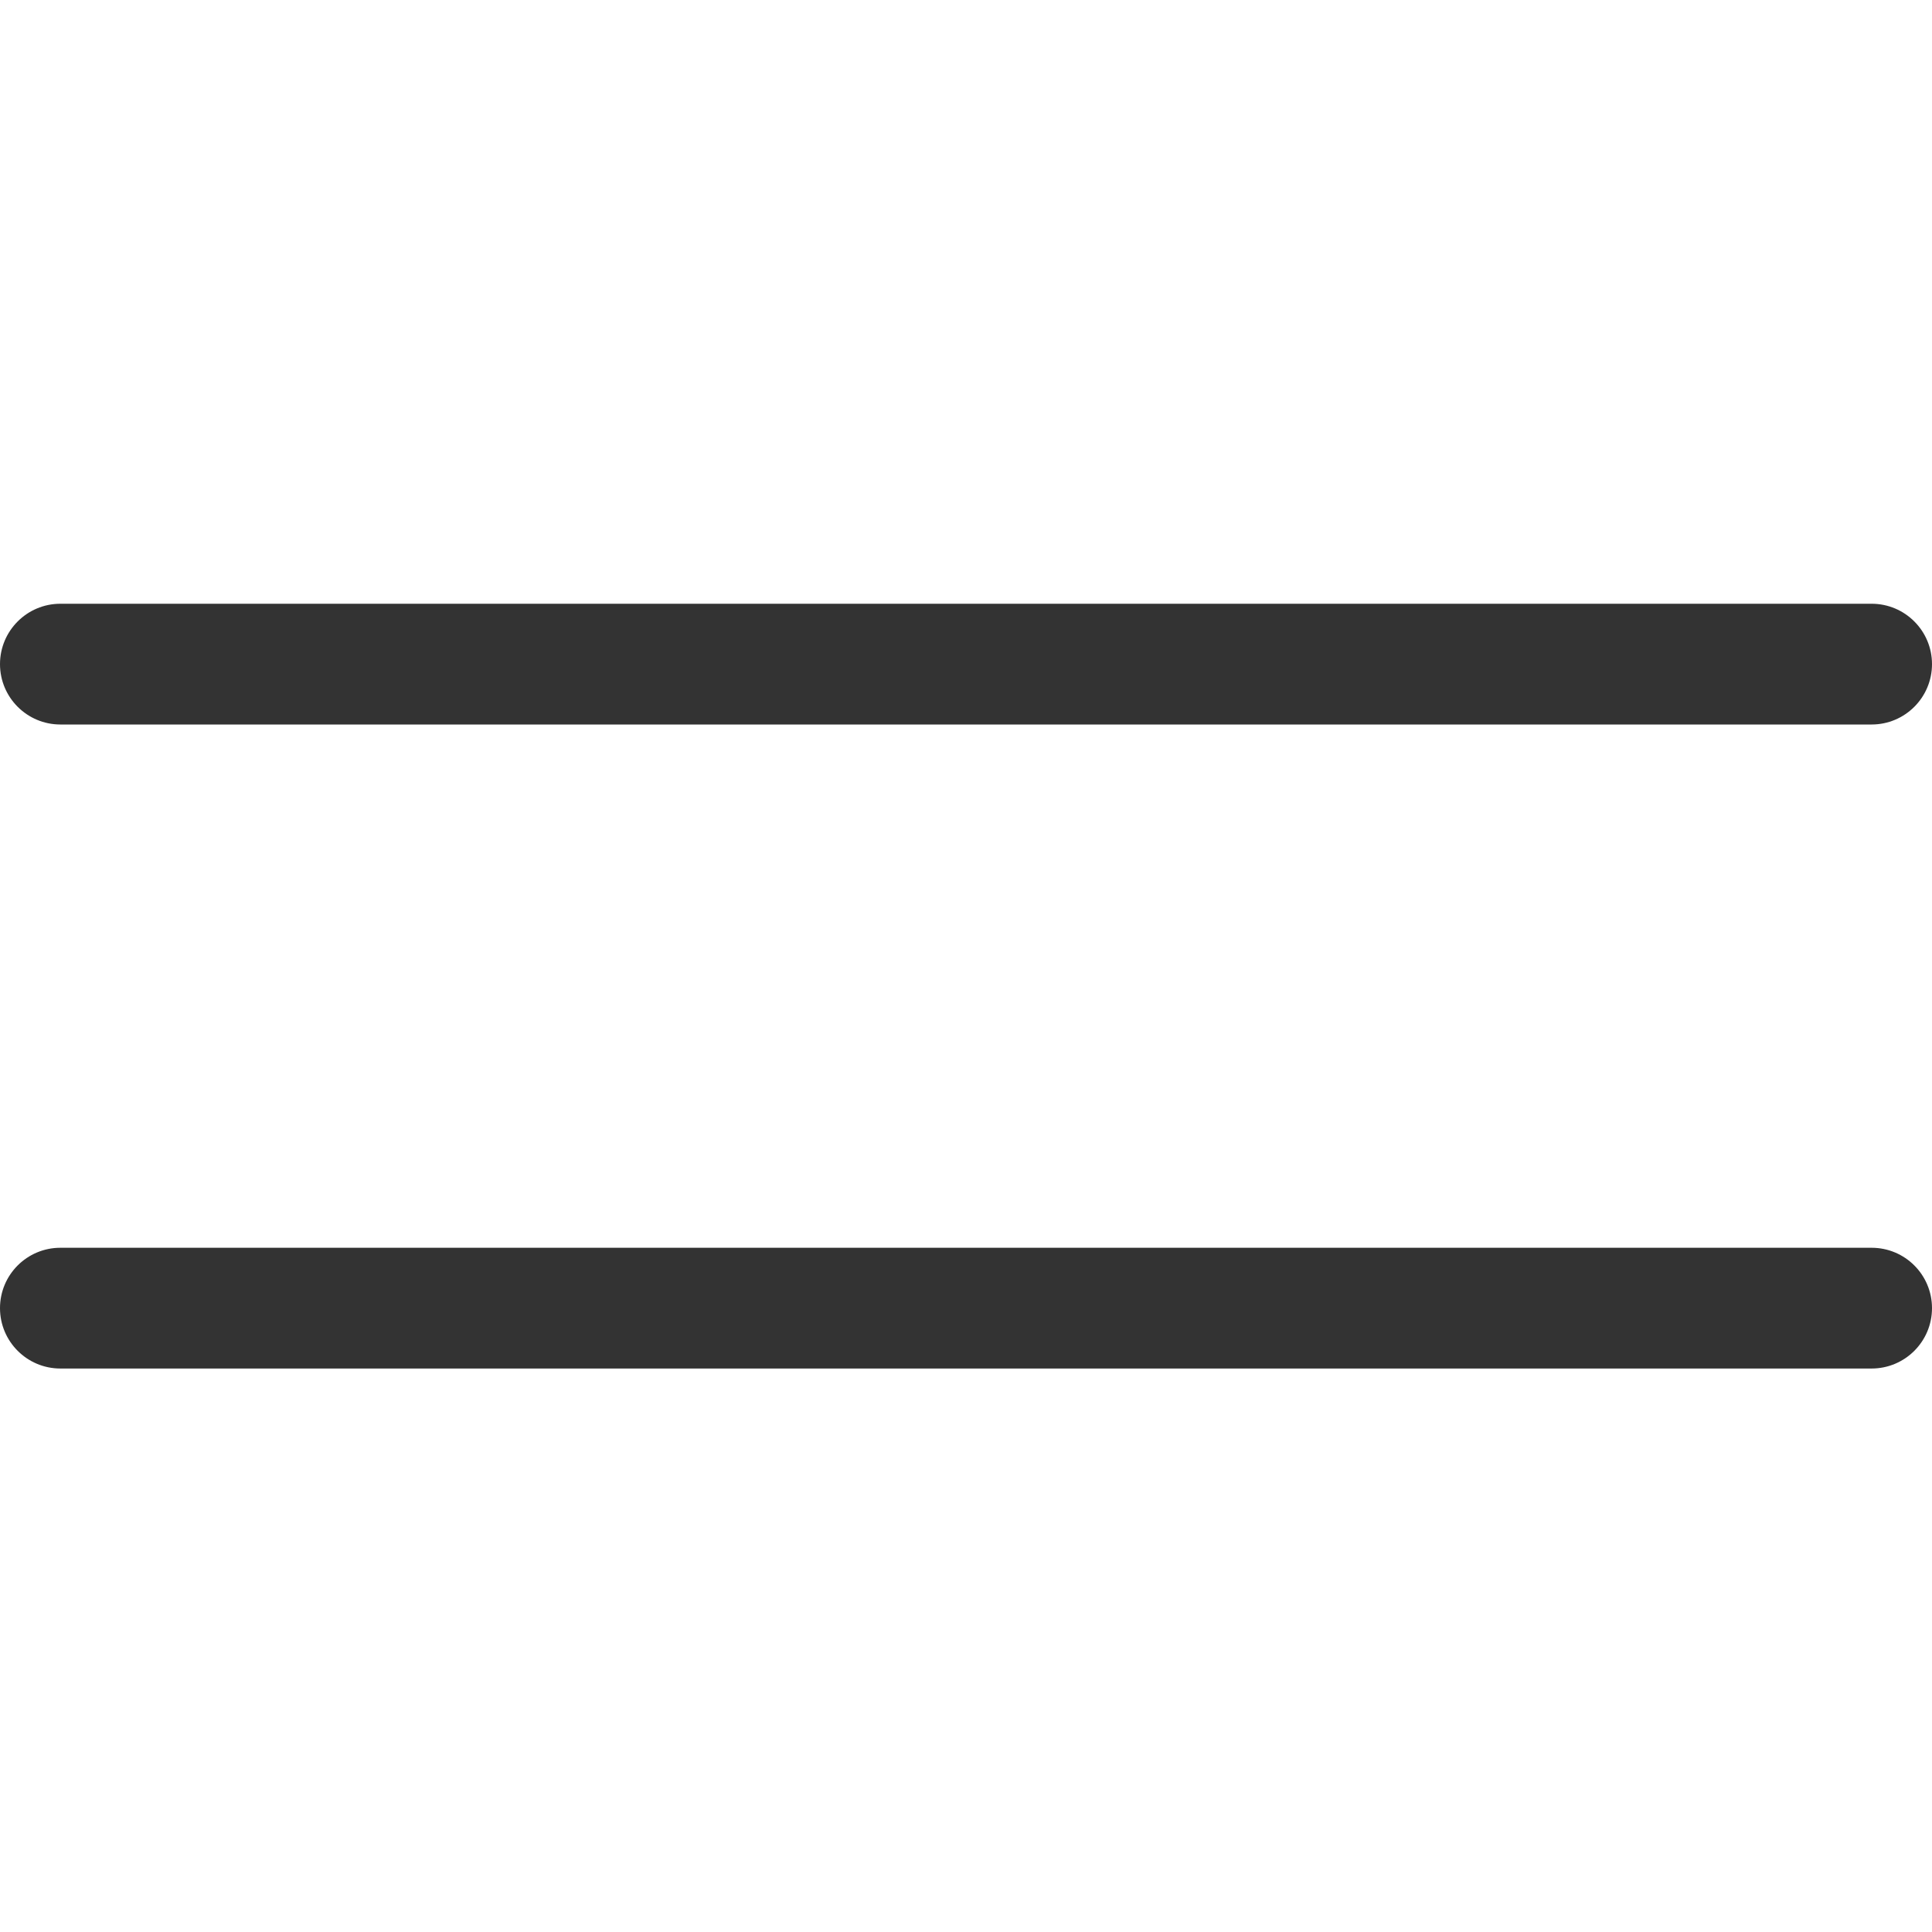
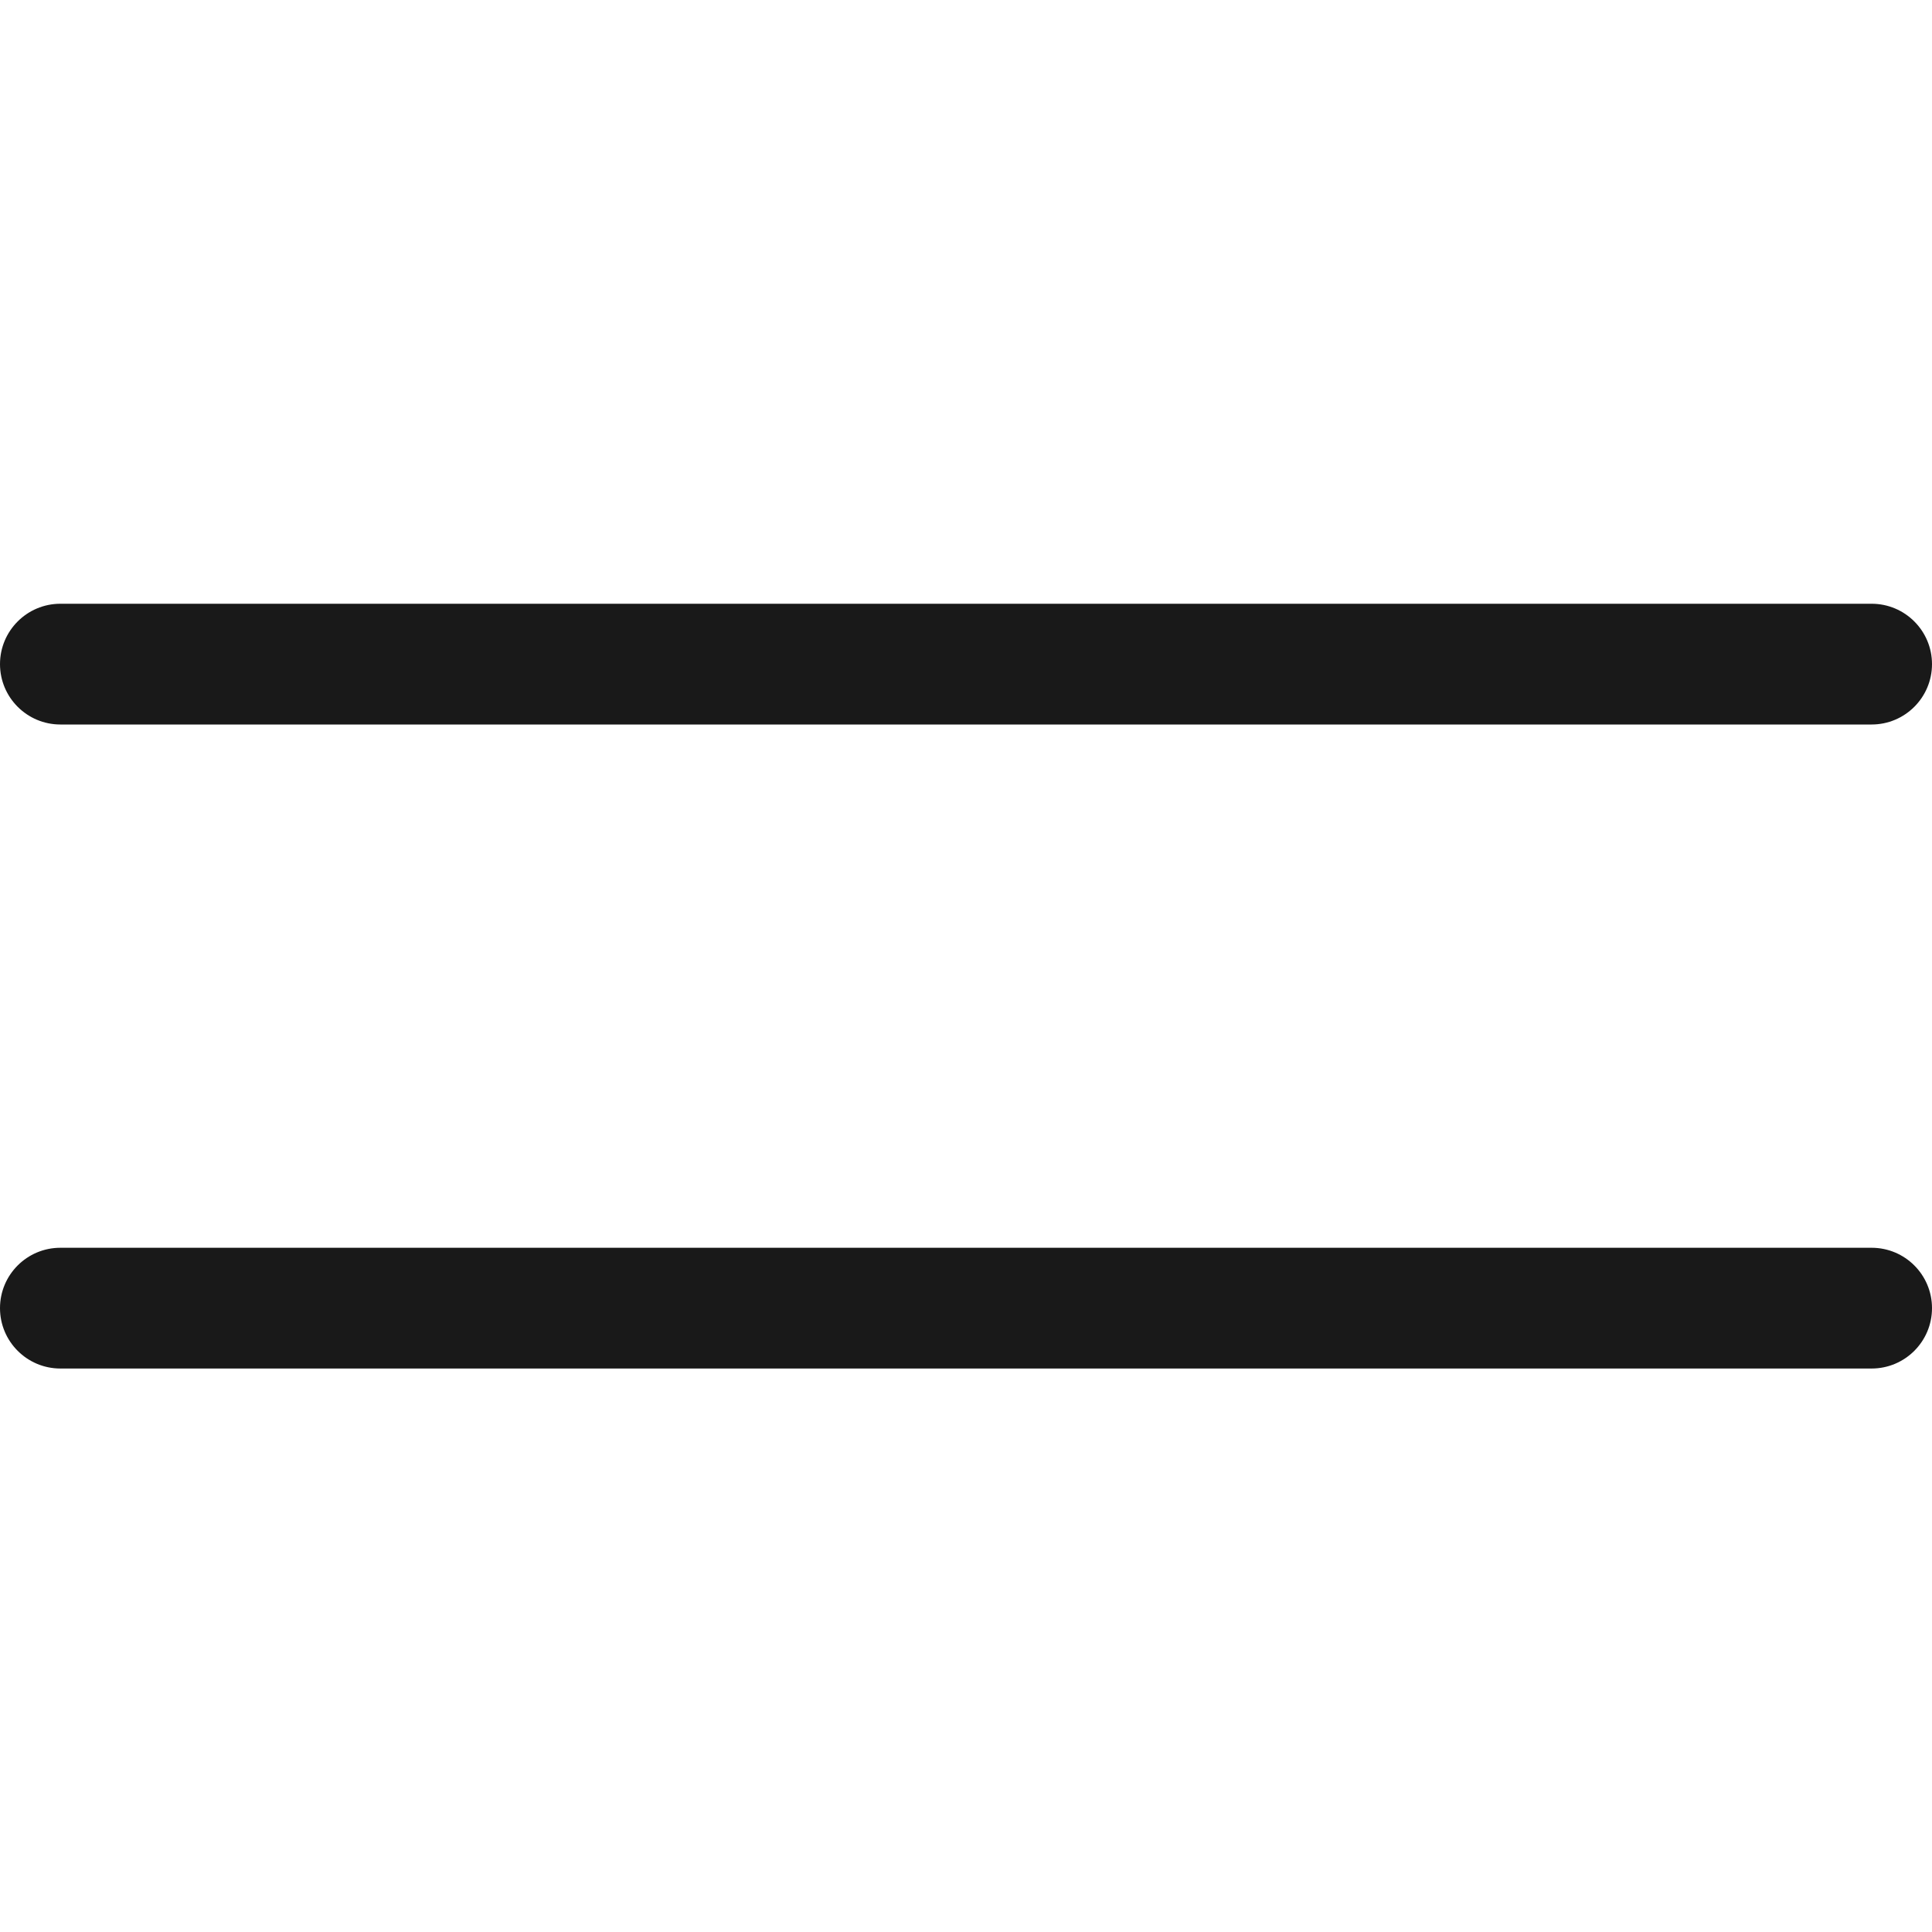
<svg xmlns="http://www.w3.org/2000/svg" width="32" height="32" viewBox="0 0 32 32" fill="none">
-   <path fill-rule="evenodd" clip-rule="evenodd" d="M1 10C0.448 10 0 10.448 0 11C0 11.552 0.448 12 1 12H31C31.552 12 32 11.552 32 11C32 10.448 31.552 10 31 10H1ZM1 20.667C0.448 20.667 0 21.114 0 21.667C0 22.219 0.448 22.667 1 22.667H31C31.552 22.667 32 22.219 32 21.667C32 21.114 31.552 20.667 31 20.667H1Z" fill="#333333" />
+   <path fill-rule="evenodd" clip-rule="evenodd" d="M1 10C0.448 10 0 10.448 0 11C0 11.552 0.448 12 1 12H31C31.552 12 32 11.552 32 11C32 10.448 31.552 10 31 10H1ZM1 20.667C0.448 20.667 0 21.114 0 21.667C0 22.219 0.448 22.667 1 22.667H31C31.552 22.667 32 22.219 32 21.667C32 21.114 31.552 20.667 31 20.667H1Z" fill="#191919" />
</svg>
